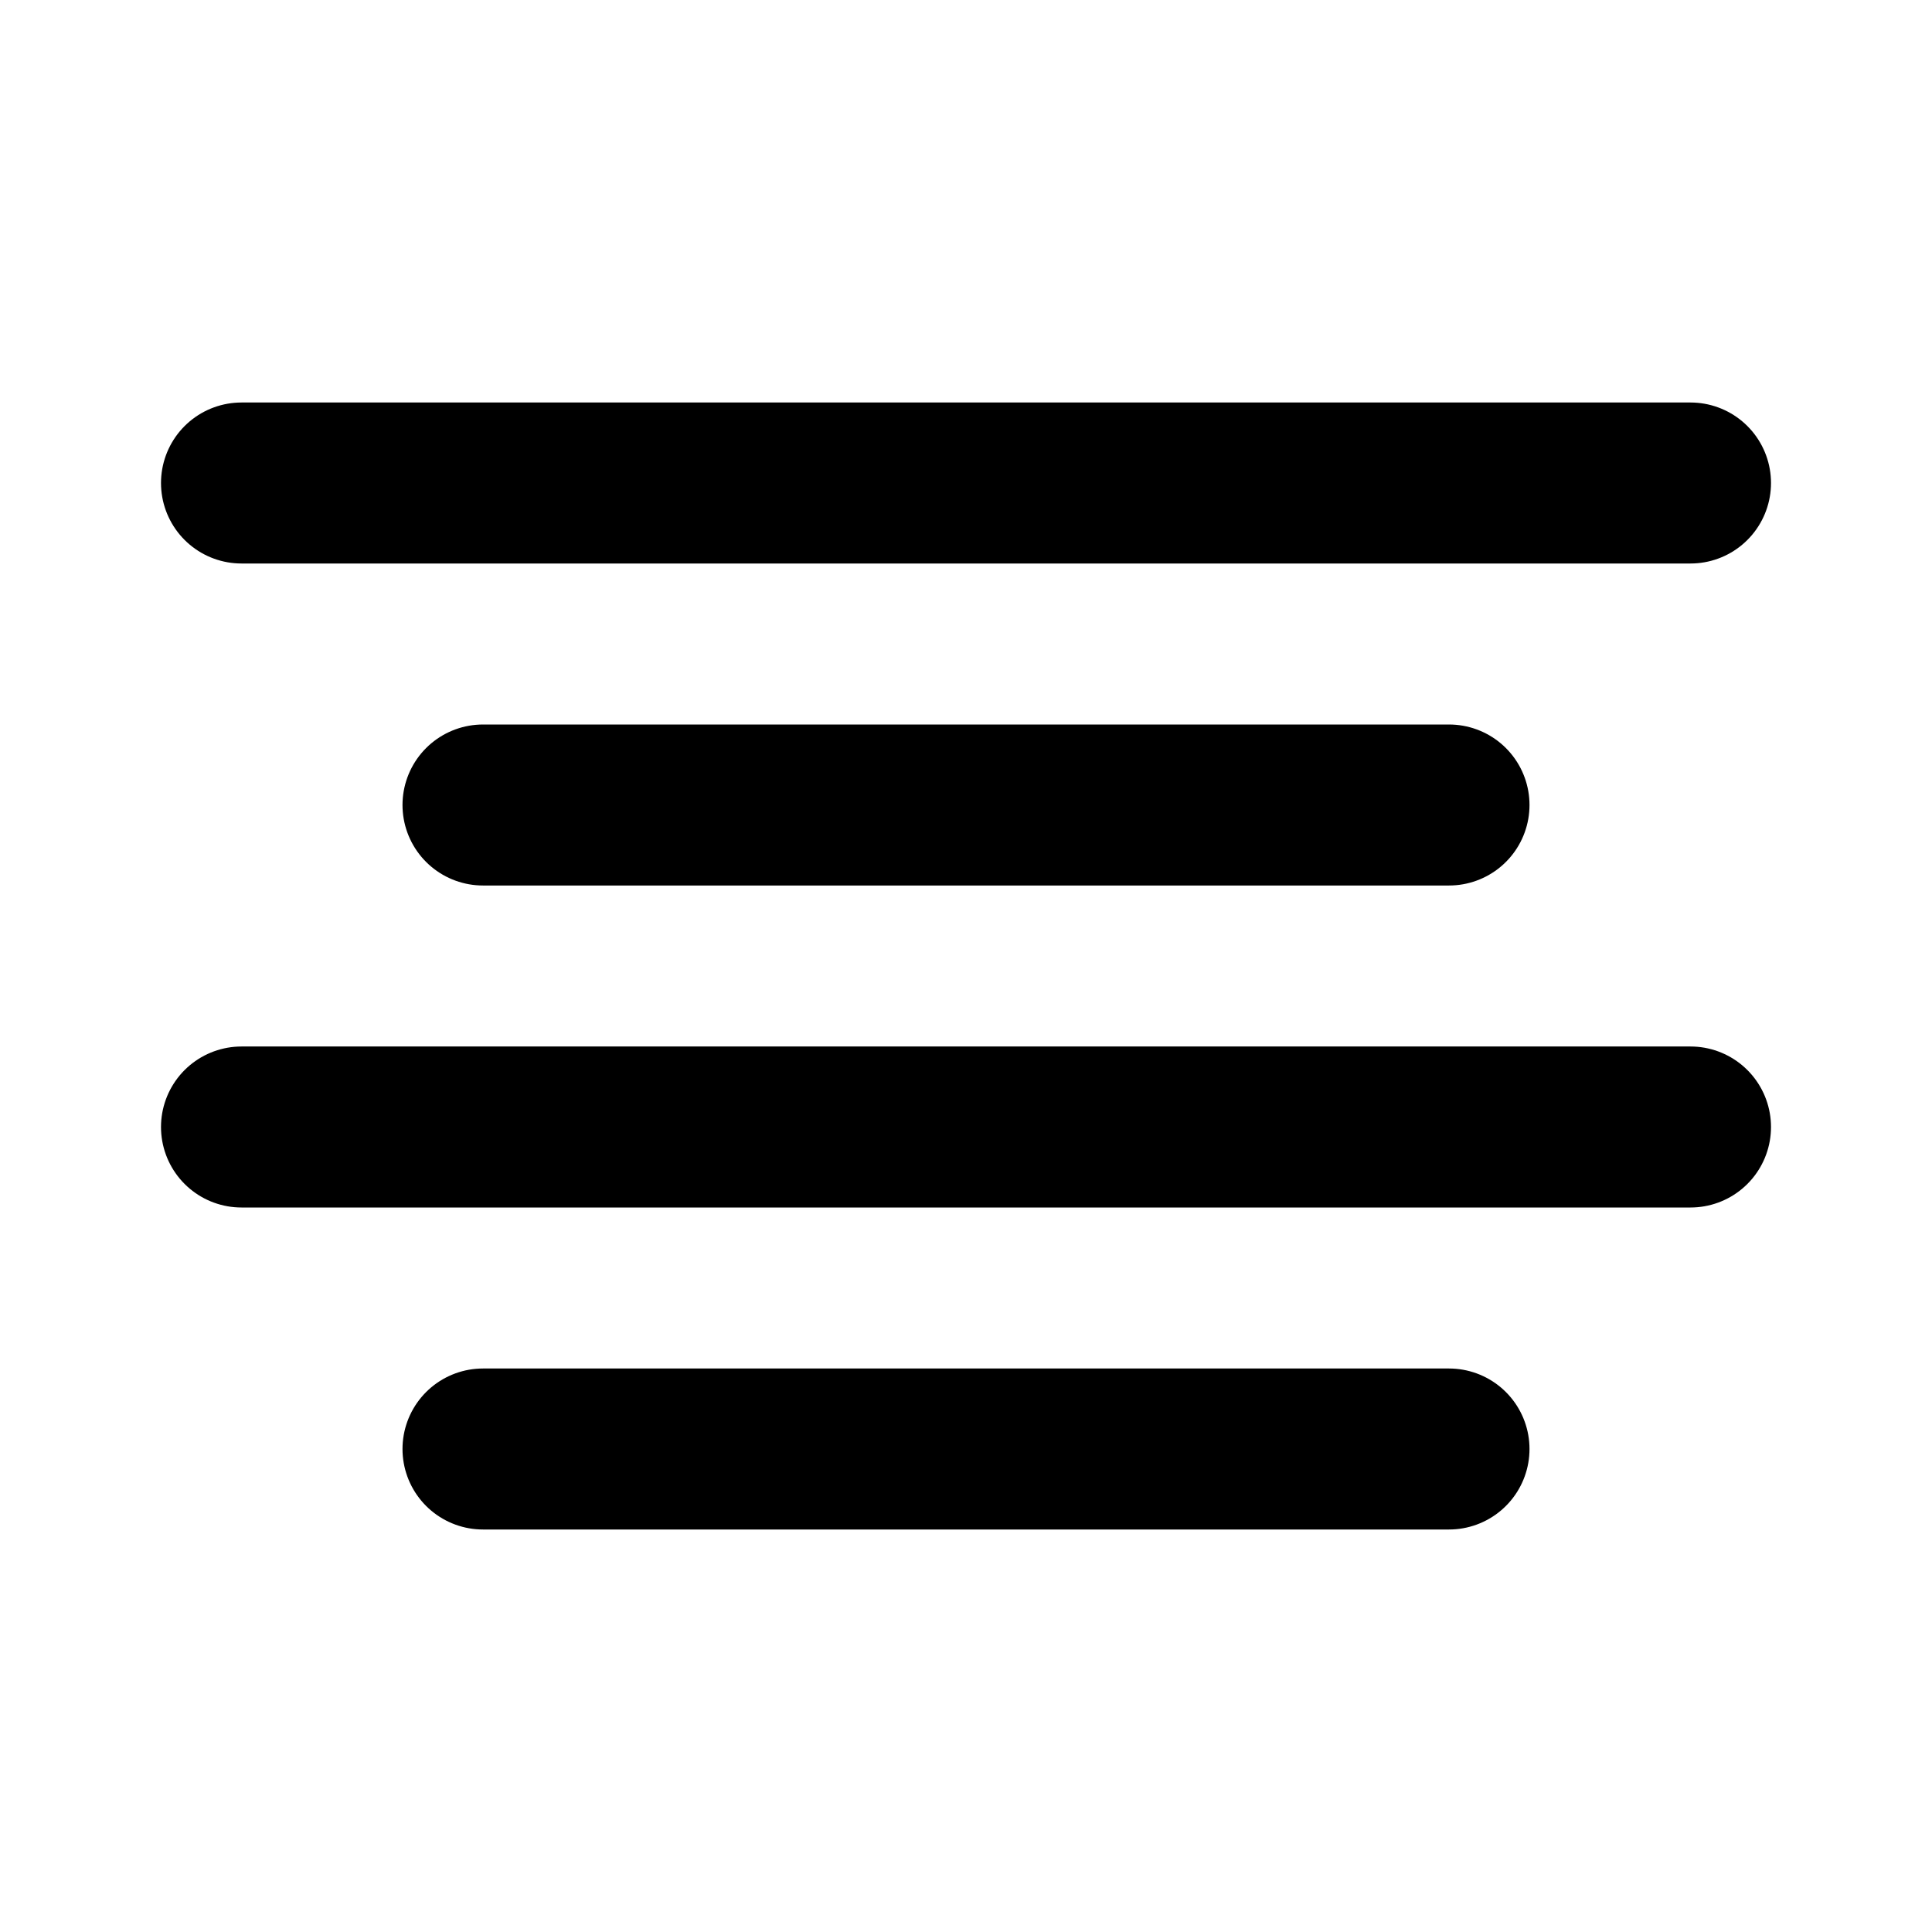
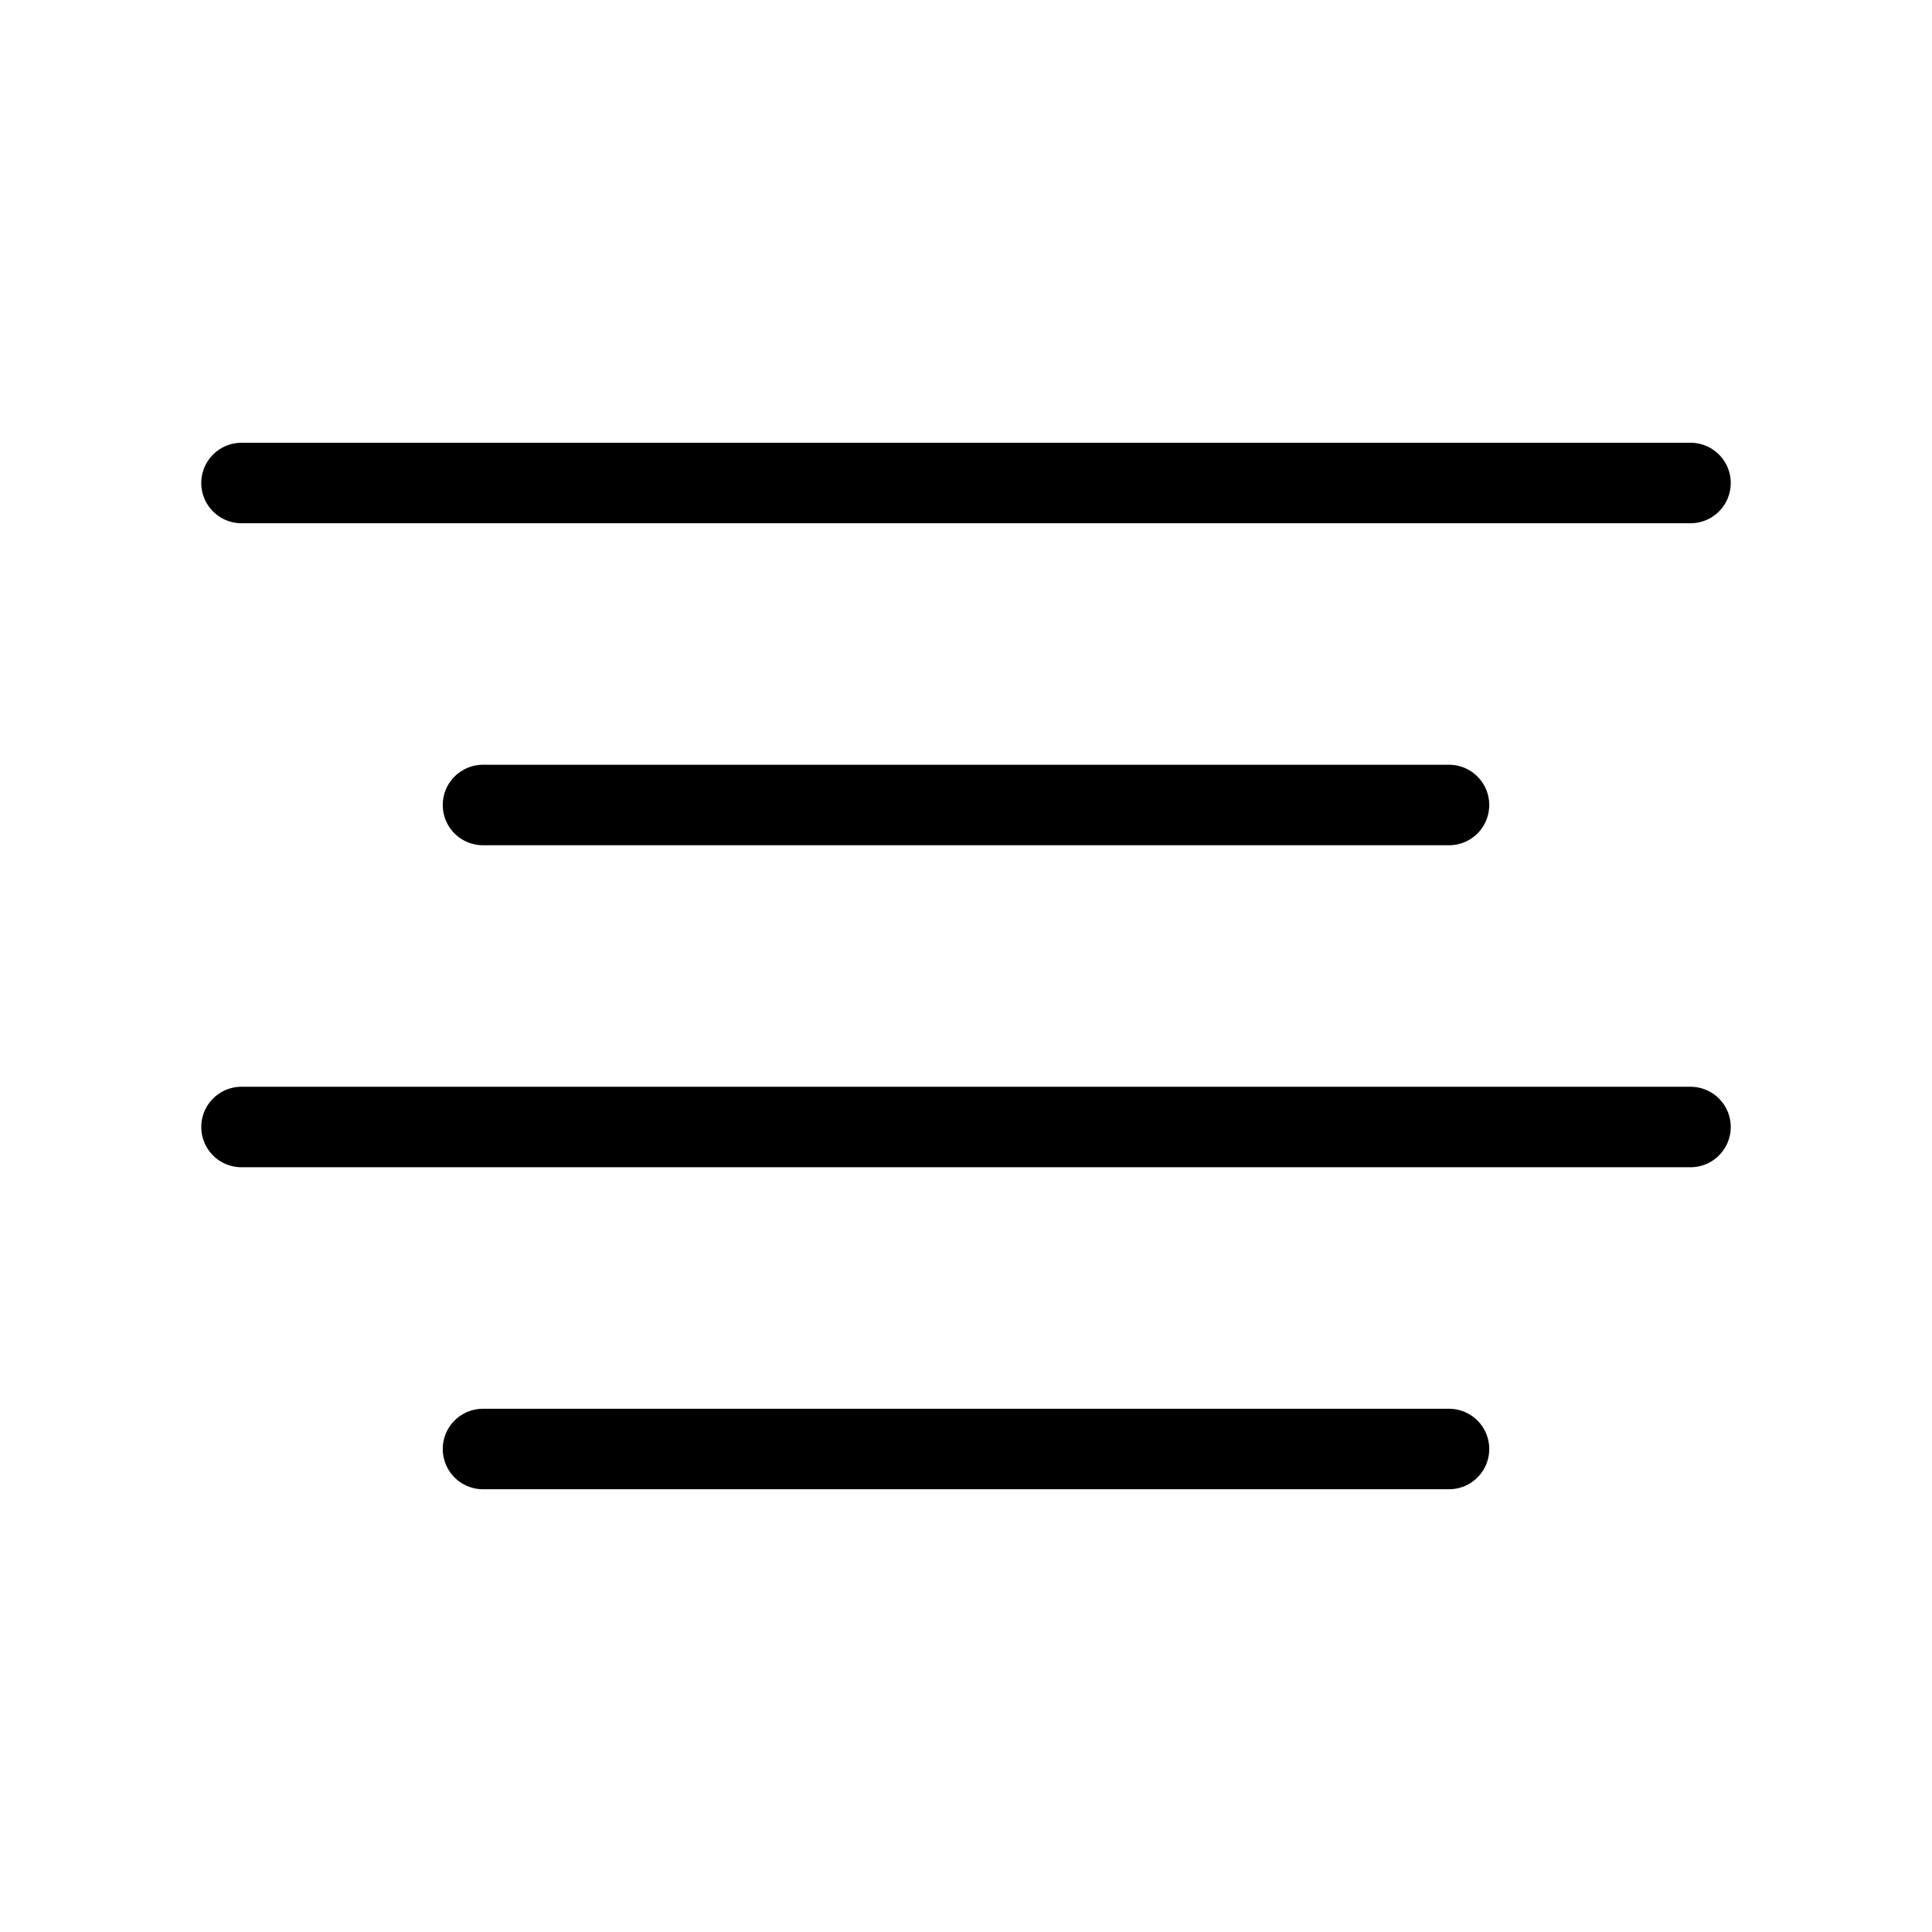
- <svg xmlns="http://www.w3.org/2000/svg" width="24" height="24" viewBox="0 0 24 24" fill="none" stroke="currentColor" stroke-width="2" stroke-linecap="round" stroke-linejoin="round">
+ <svg xmlns="http://www.w3.org/2000/svg" width="24" height="24" viewBox="0 0 24 24" fill="none" stroke="currentColor" stroke-width="1" stroke-linecap="round" stroke-linejoin="round">
  <line x1="18" y1="10" x2="6" y2="10" />
  <line x1="21" y1="6" x2="3" y2="6" />
  <line x1="21" y1="14" x2="3" y2="14" />
  <line x1="18" y1="18" x2="6" y2="18" />
</svg>
